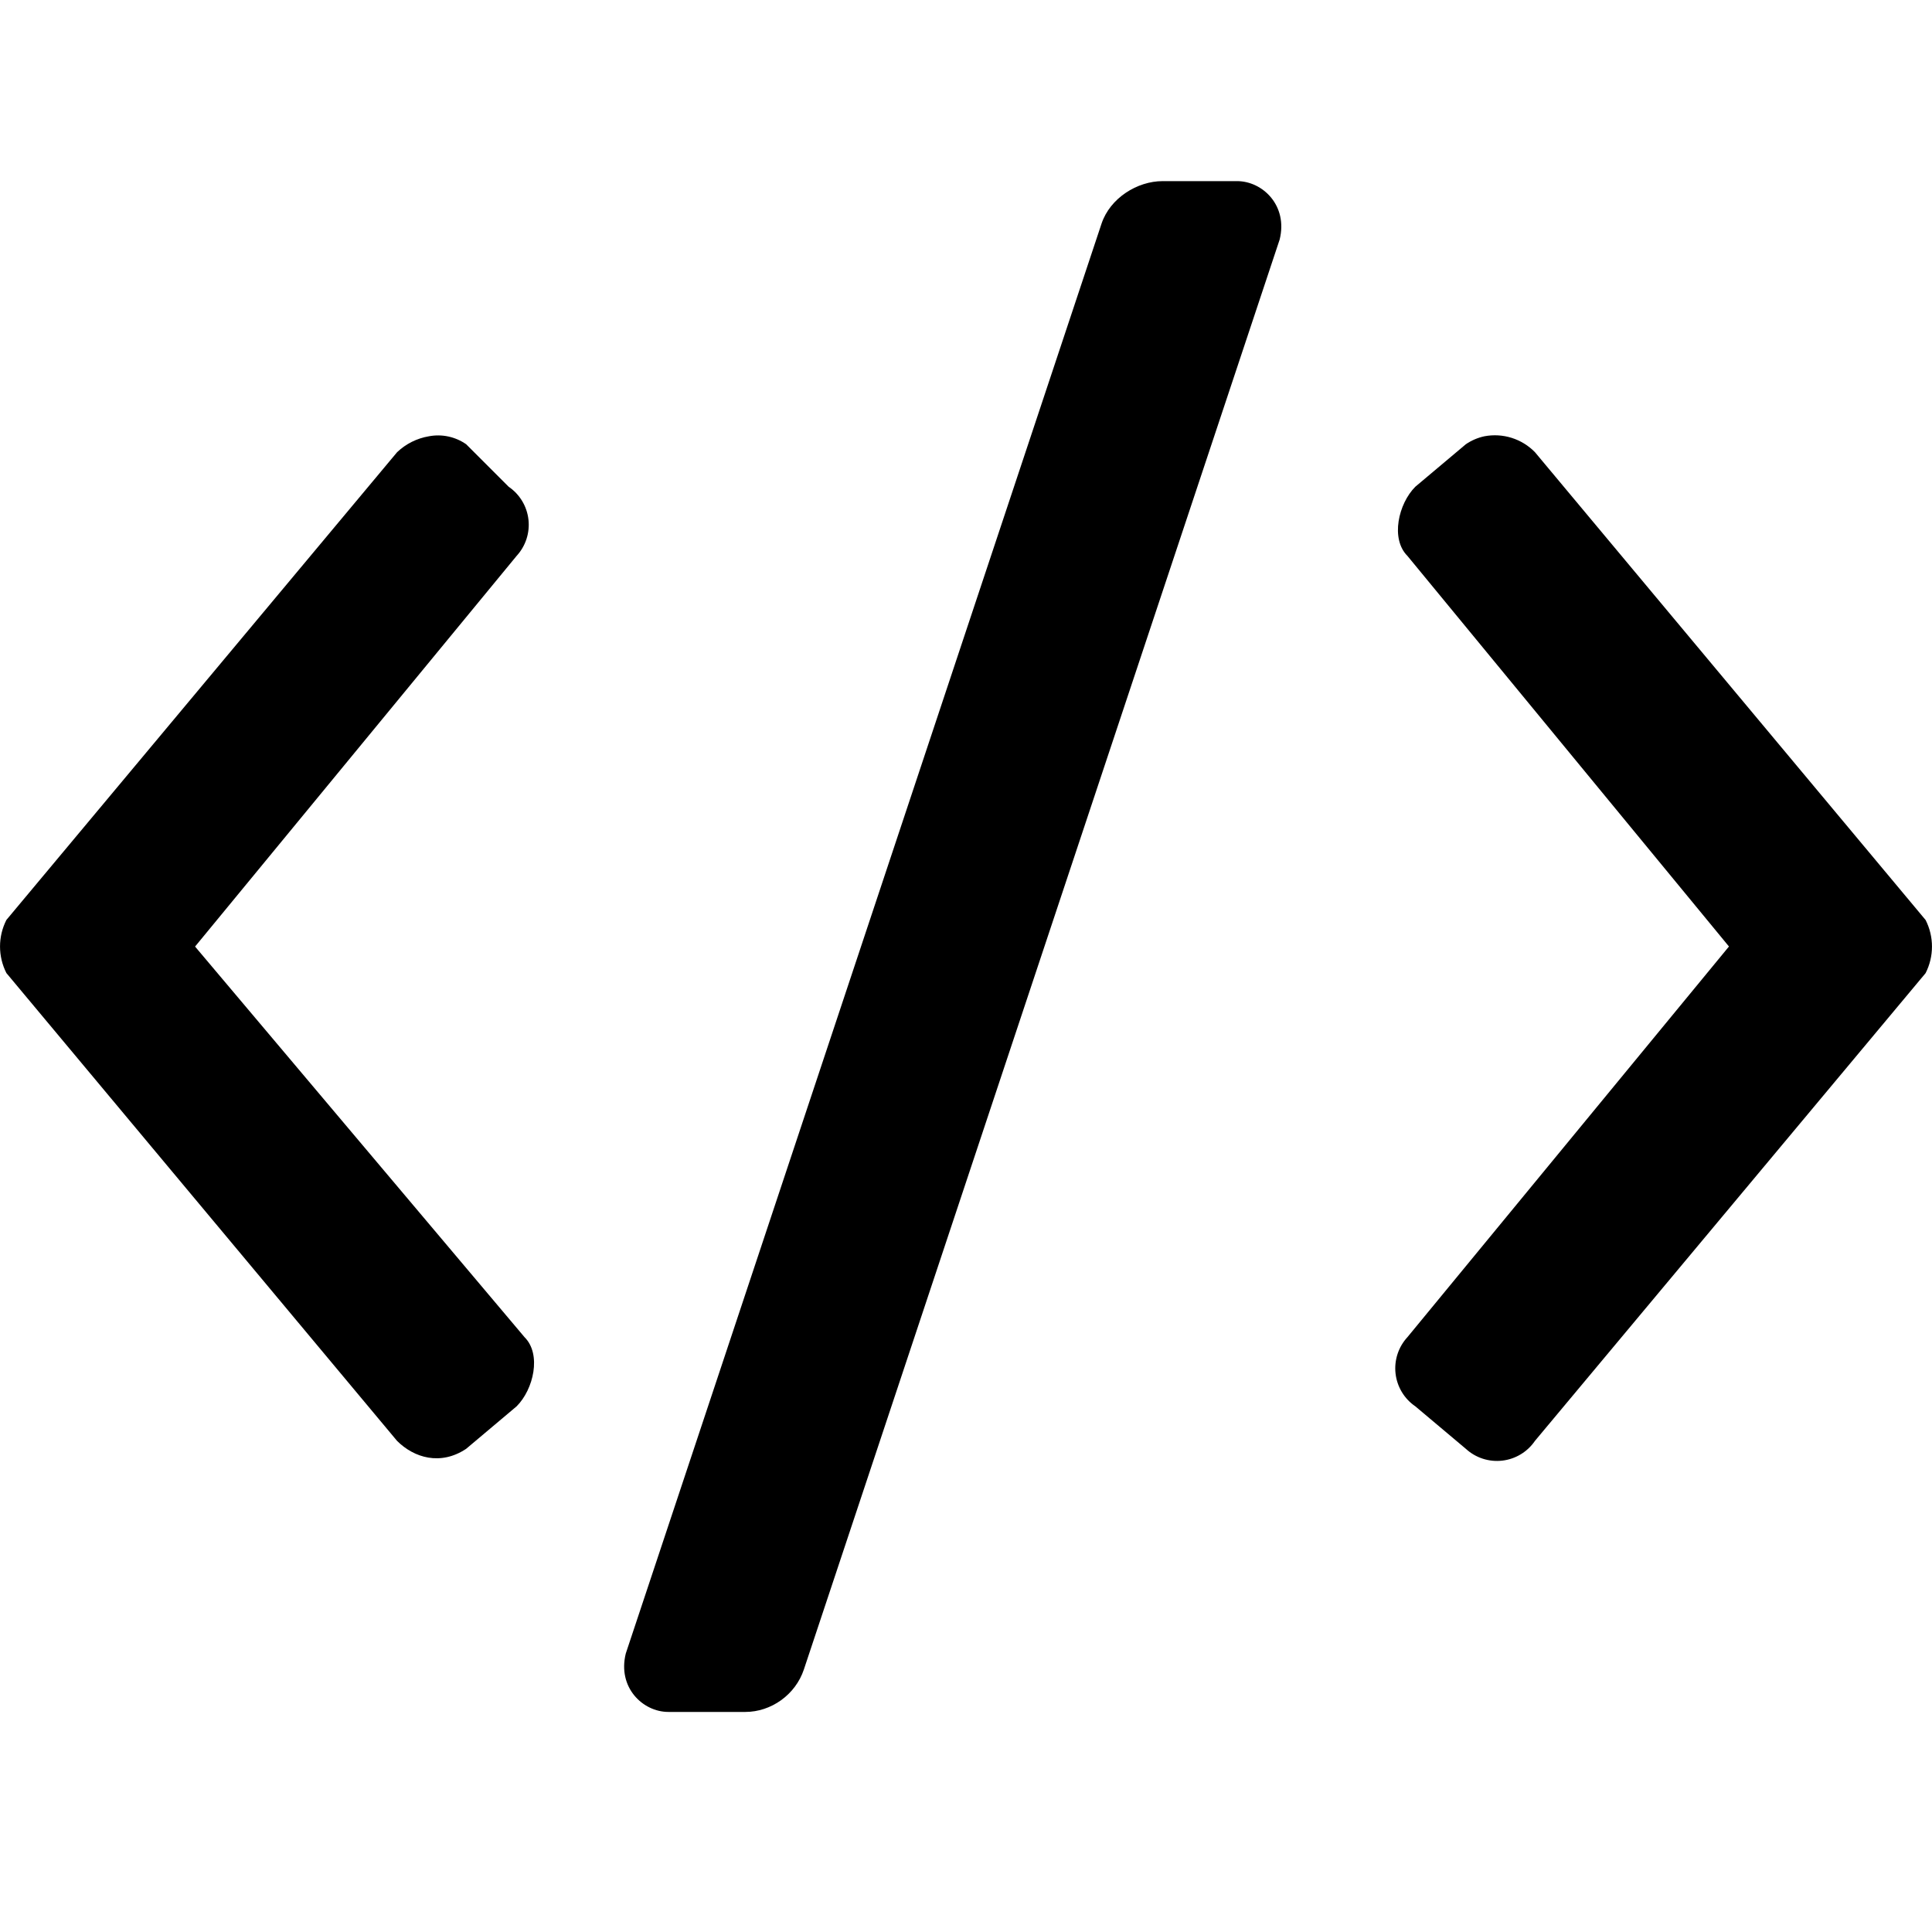
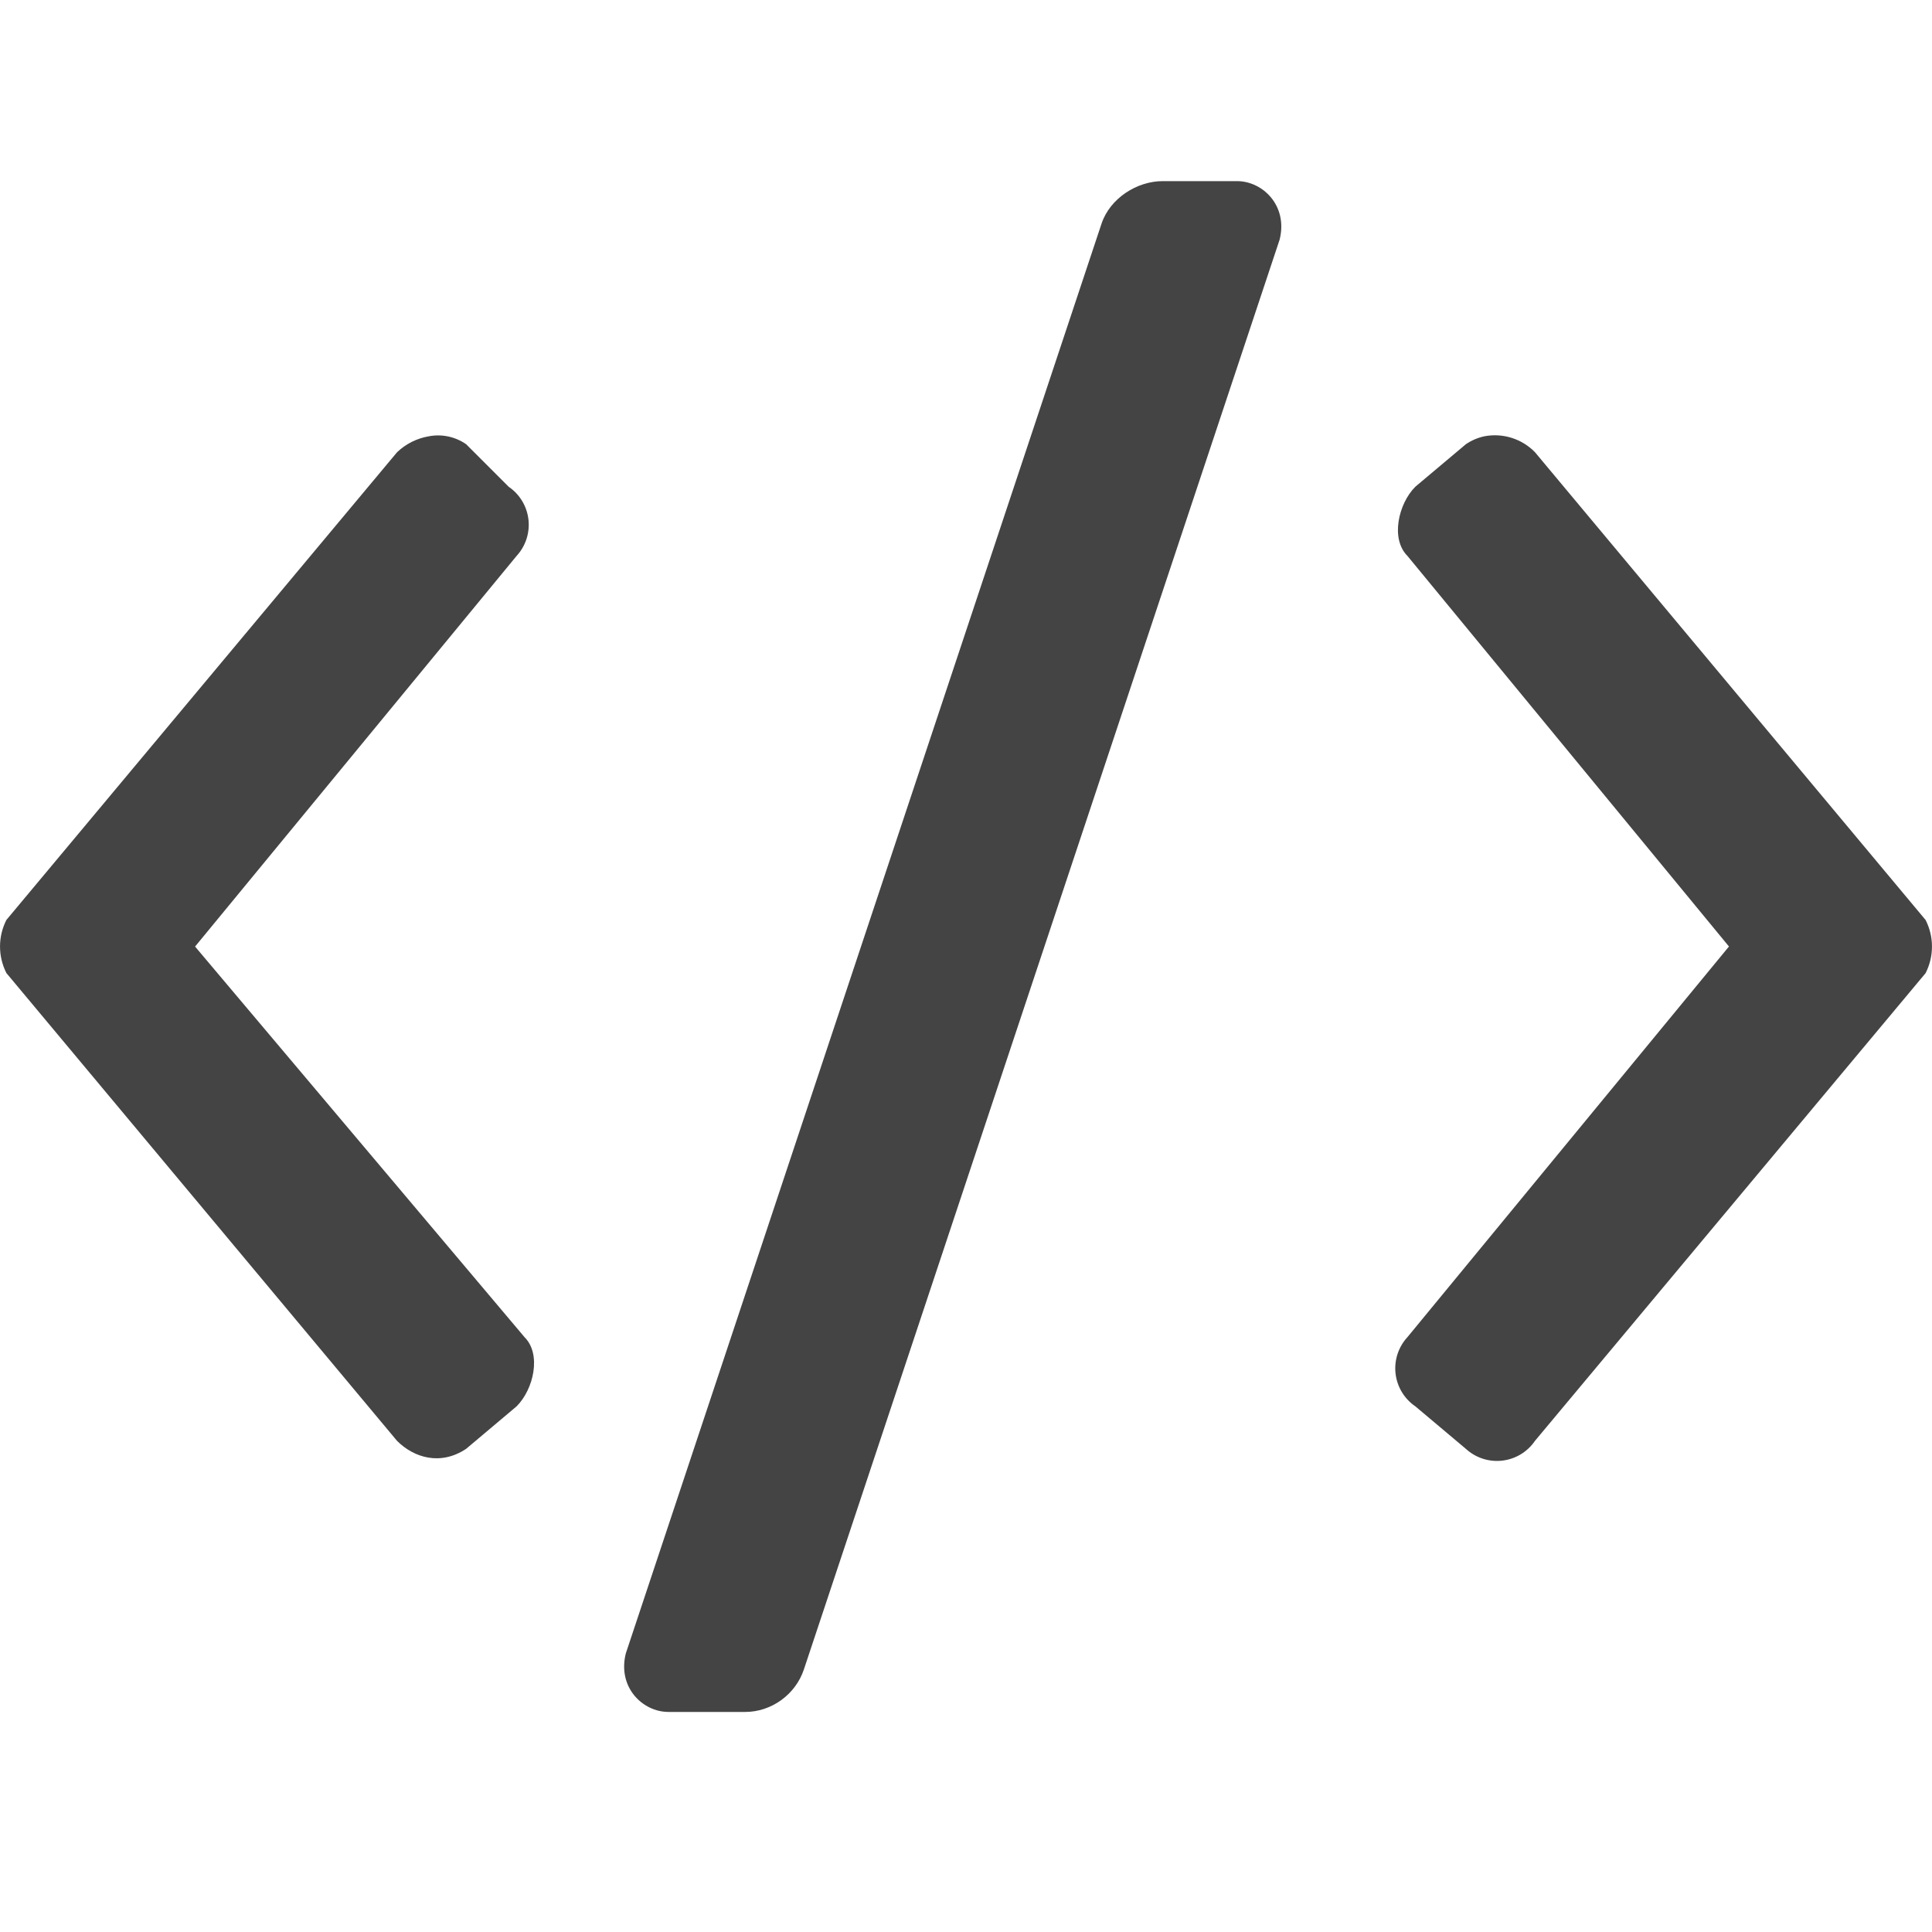
<svg xmlns="http://www.w3.org/2000/svg" width="32" height="32" viewBox="0 0 32 32">
-   <g class="nc-icon-wrapper" fill="#000000">
+   <g class="nc-icon-wrapper" fill="#444444">
    <path d="M19.257 3c-.422 0-.871.282-1.012.704l-7.88 23.683c-.14.563.282.968.705.968h1.276c.423 0 .828-.281.969-.704l7.88-23.683c.14-.563-.282-.968-.705-.968h-1.233zM7.105 7.226a1.006 1.006 0 0 0-.528.264L.106 15.237a.97.97 0 0 0 0 .88l6.47 7.748c.282.282.722.414 1.145.132l.836-.704c.282-.282.414-.863.132-1.144l-5.458-6.471 5.326-6.471a.762.762 0 0 0-.132-1.145l-.704-.704a.814.814 0 0 0-.616-.132zm17.482 0a.864.864 0 0 0-.308.132l-.837.704c-.281.282-.413.863-.131 1.145l5.326 6.47-5.326 6.471a.762.762 0 0 0 .131 1.145l.837.704a.762.762 0 0 0 1.145-.132l6.47-7.747a.97.97 0 0 0 0-.88l-6.47-7.748a.927.927 0 0 0-.837-.264z" />
  </g>
</svg>
